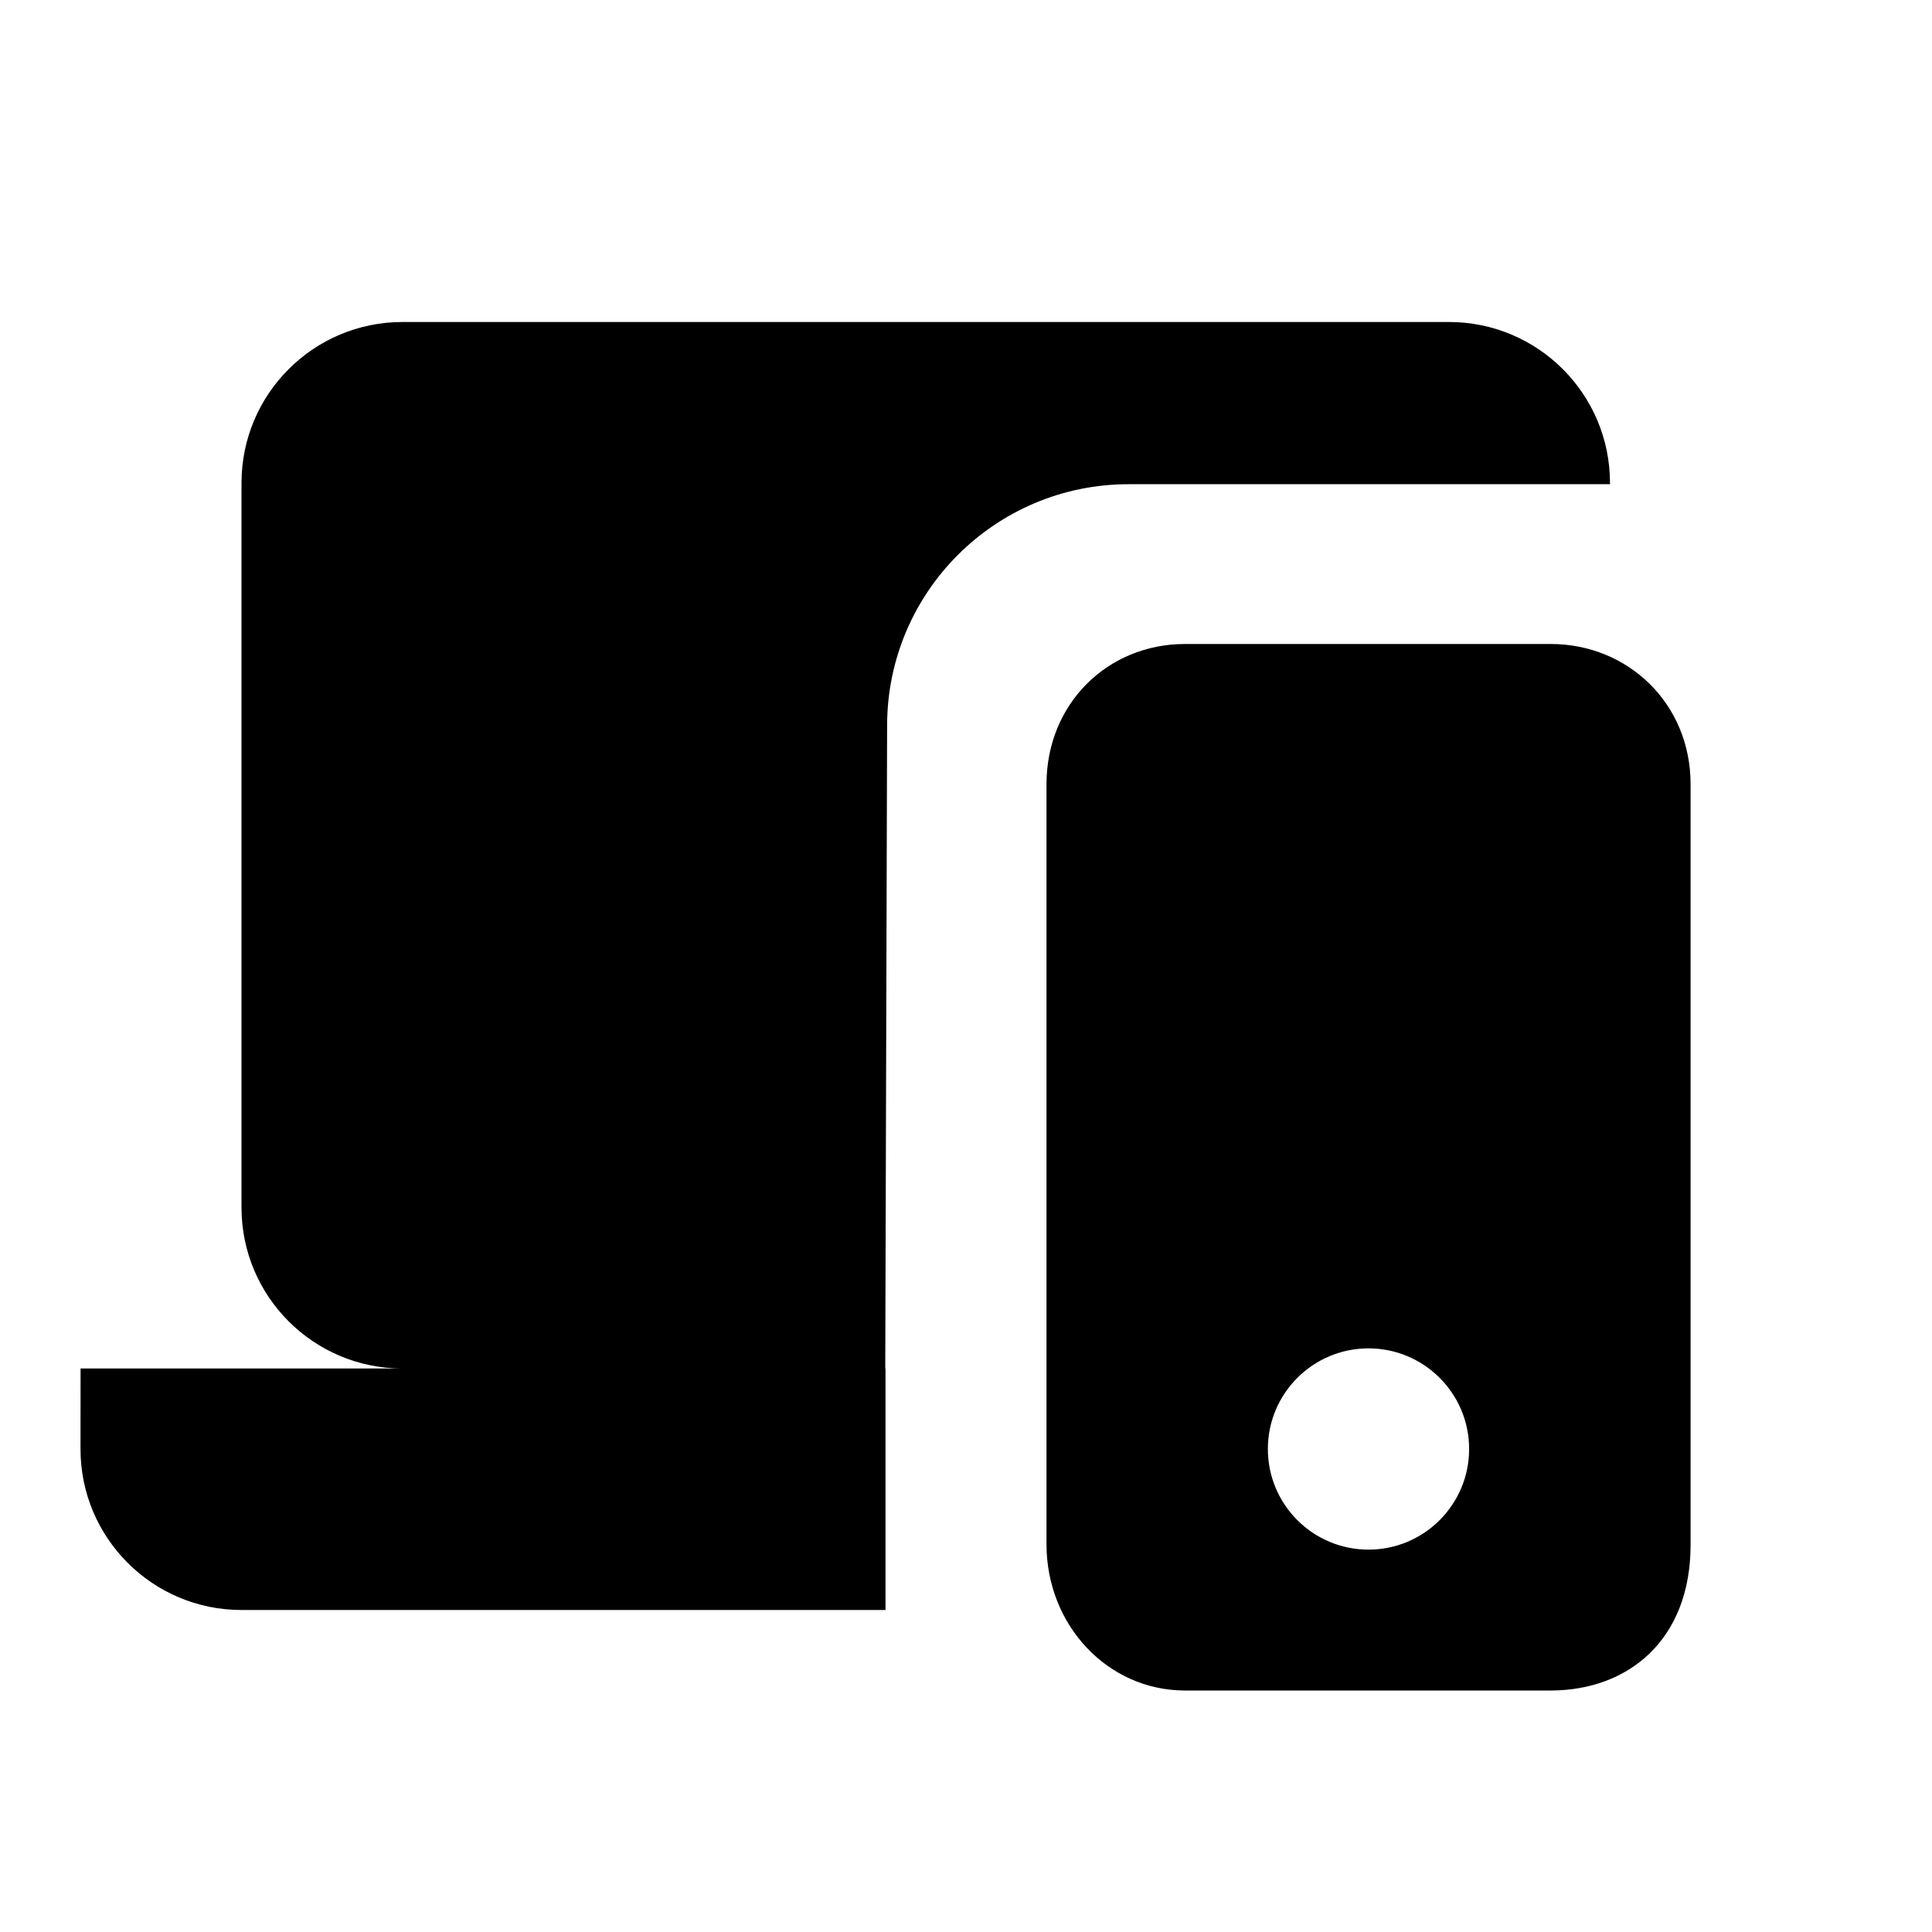
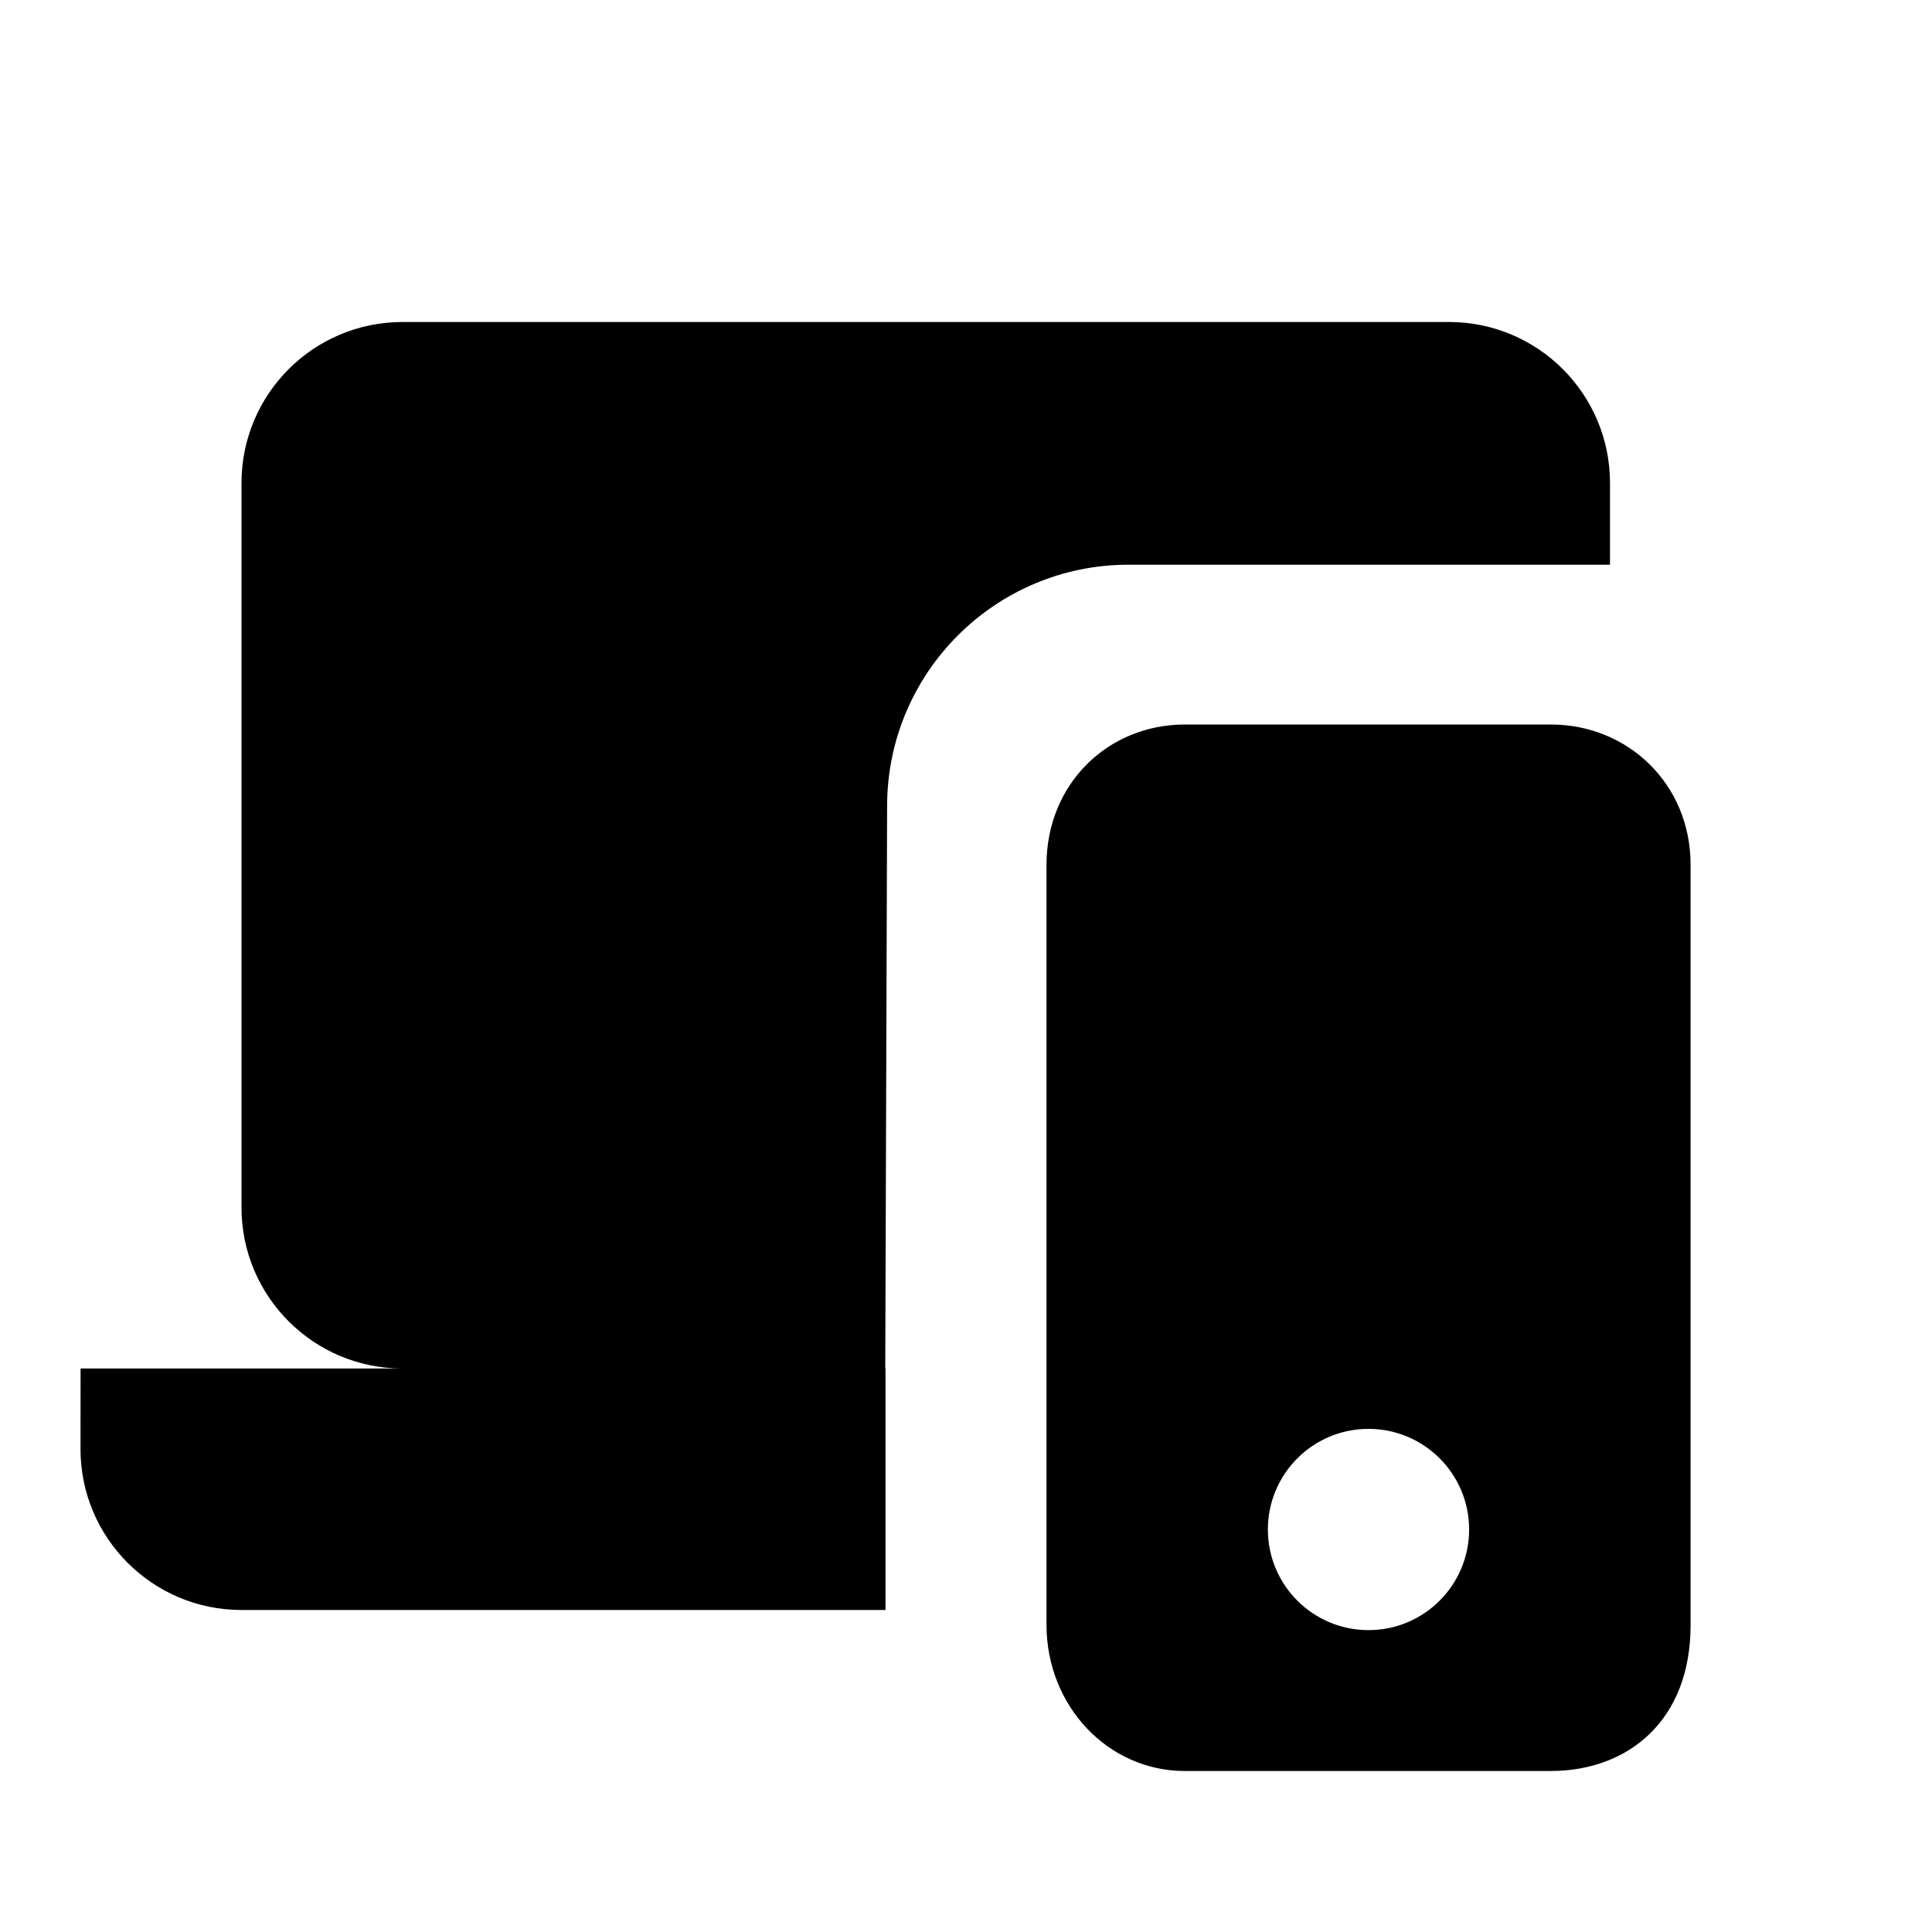
<svg xmlns="http://www.w3.org/2000/svg" width="24" height="24" viewBox="0 0 24 24">
-   <path fill="#000" fill-rule="evenodd" d="M10.997 17l.023-7.995a3 3 0 0 1 3-2.99H20V6a2 2 0 0 0-2-2H5a2 2 0 0 0-2 2v9a2 2 0 0 0 2 2h5.997zM11 17v3H3a2 2 0 0 1-2-2l.001-1H11zm8.27-9c.955.003 1.729.74 1.731 1.737v9.453c0 1.184-.776 1.807-1.731 1.81h-4.556c-.955-.003-1.711-.811-1.714-1.81V9.737c.003-.998.76-1.734 1.714-1.737h4.556zM17 19.25a1.25 1.25 0 1 0 0-2.5 1.25 1.25 0 0 0 0 2.5z" />
+   <path fill="#000" fill-rule="evenodd" d="M10.997 17l.023-6.995a3 3 0 0 1 3-2.99H20V6a2 2 0 0 0-2-2H5a2 2 0 0 0-2 2v9a2 2 0 0 0 2 2h5.997zM11 17v3H3a2 2 0 0 1-2-2l.001-1H11zm8.27-8c.955.003 1.729.74 1.731 1.737v9.453c0 1.184-.776 1.807-1.731 1.81h-4.556c-.955-.003-1.711-.811-1.714-1.81v-9.453c.003-.998.76-1.734 1.714-1.737h4.556zM17 20.25a1.25 1.25 0 1 0 0-2.5 1.25 1.25 0 0 0 0 2.5z" />
</svg>
